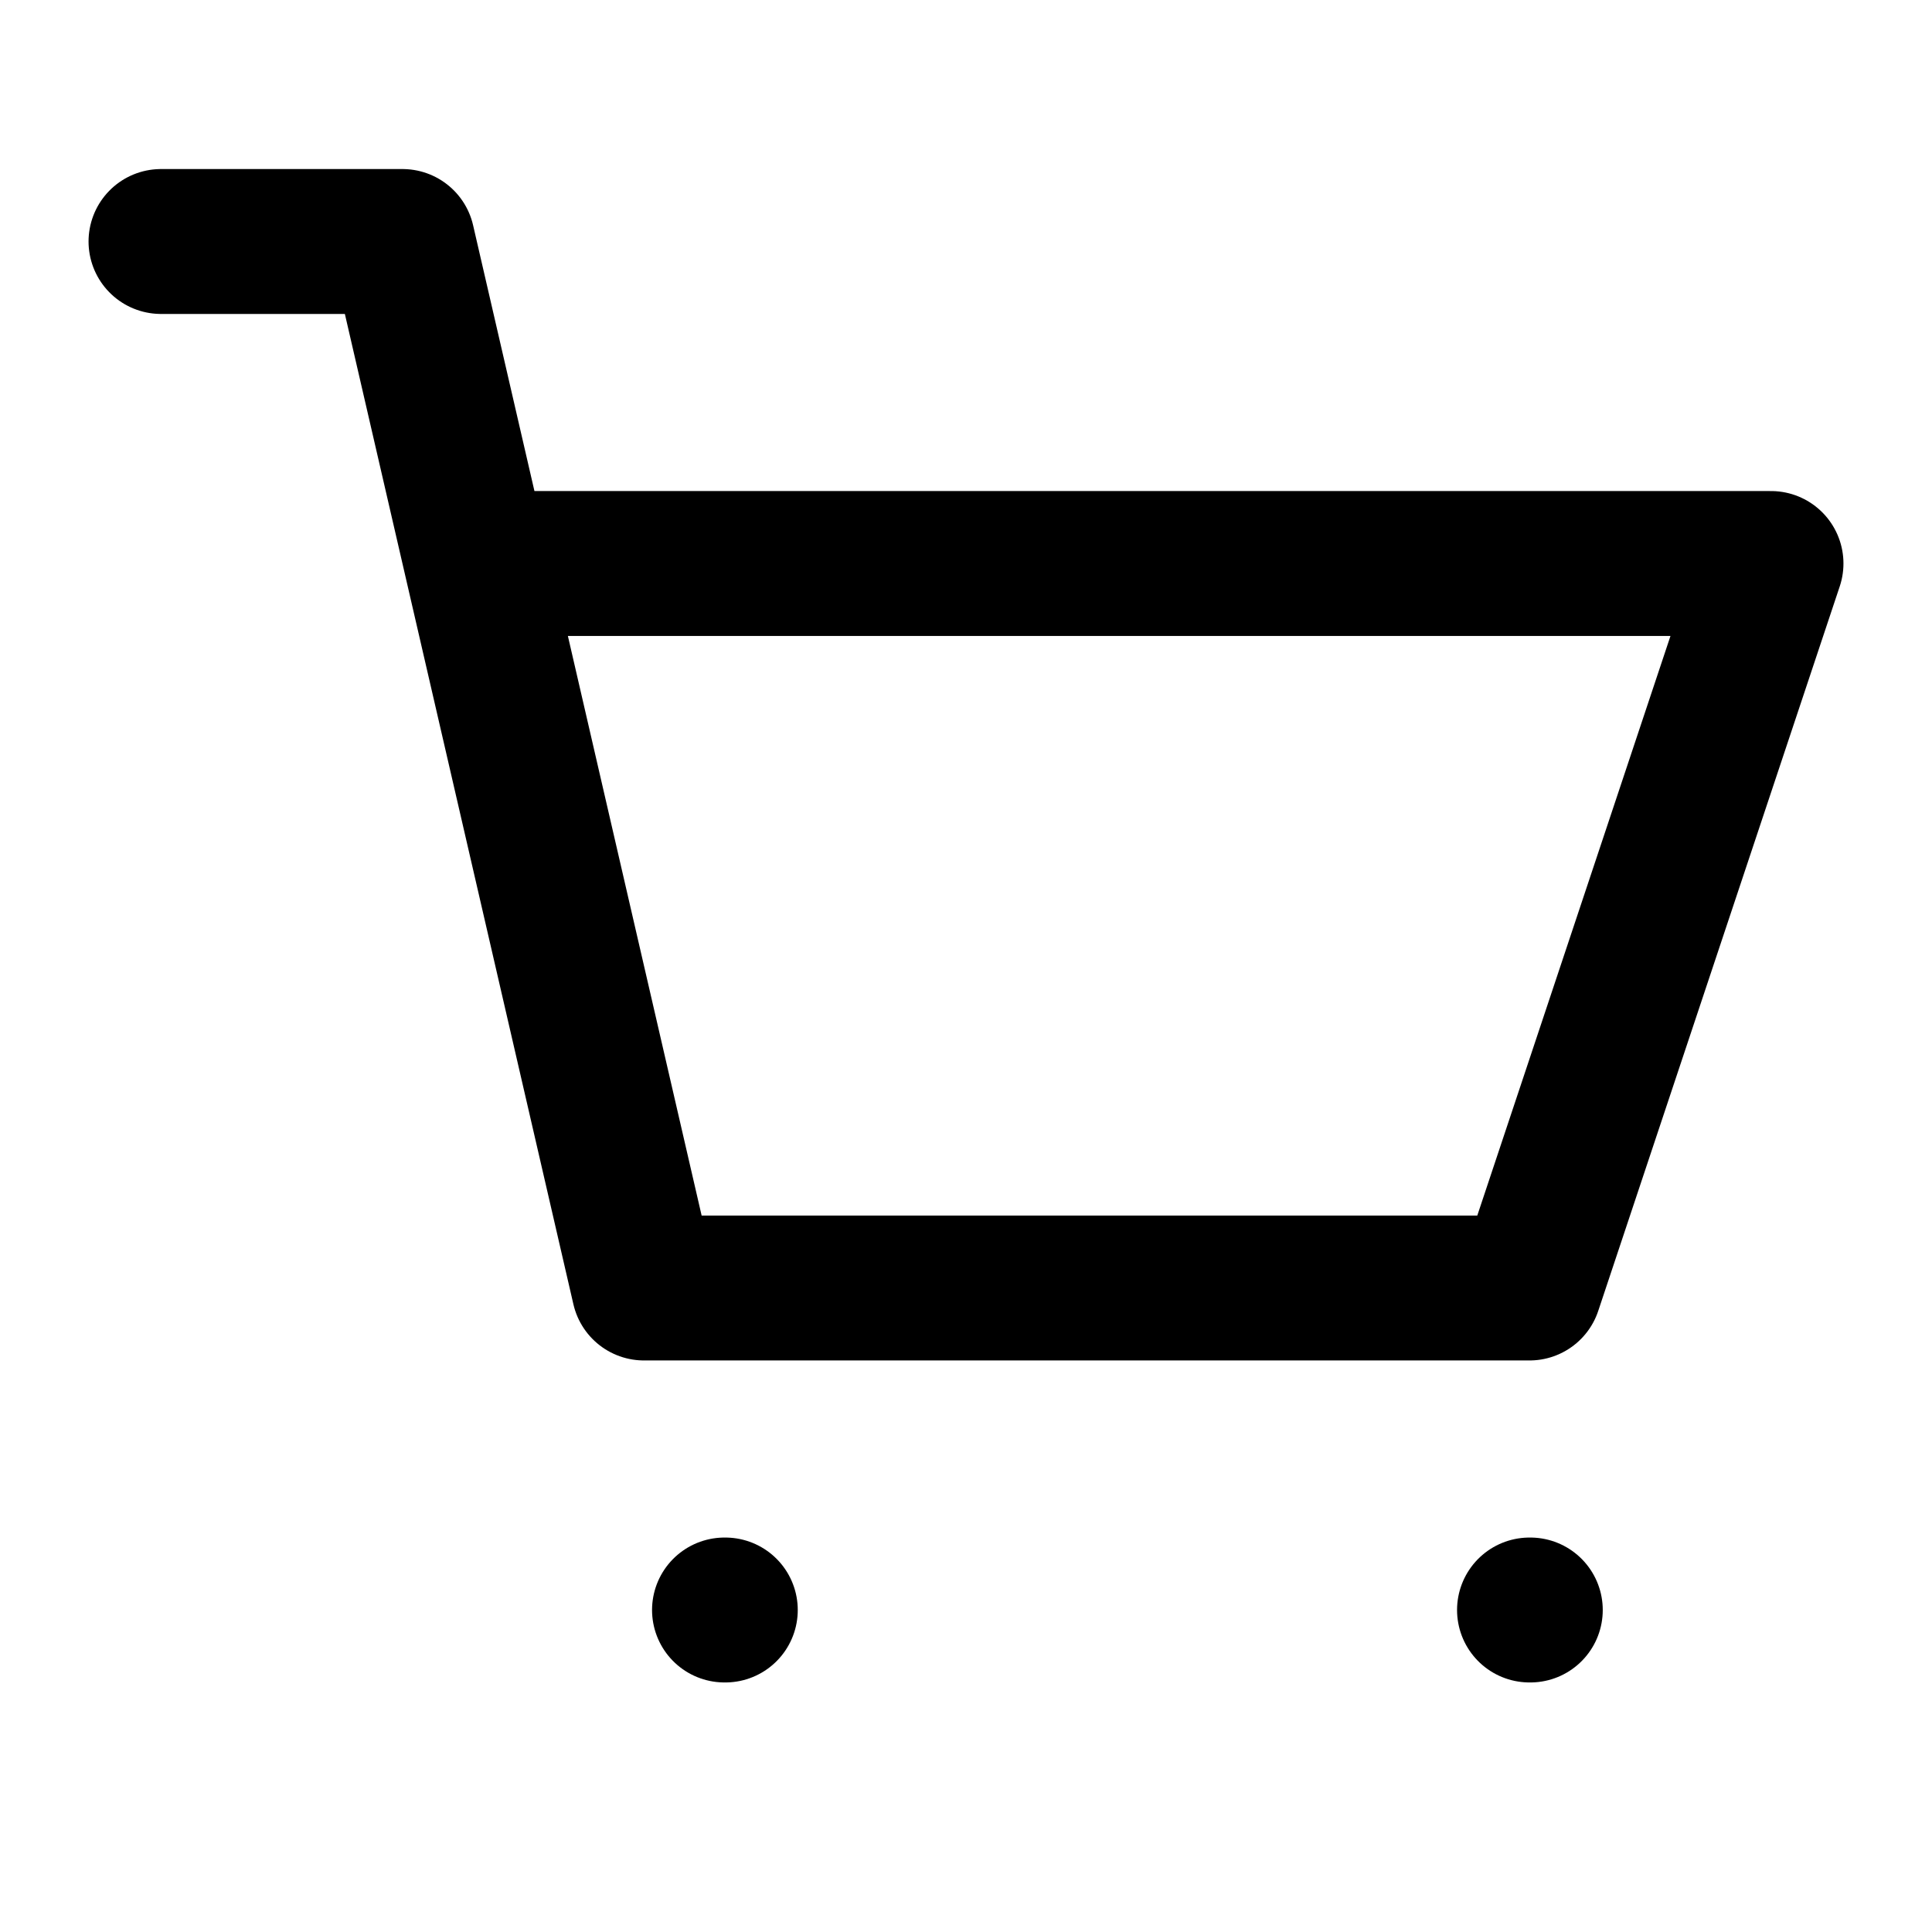
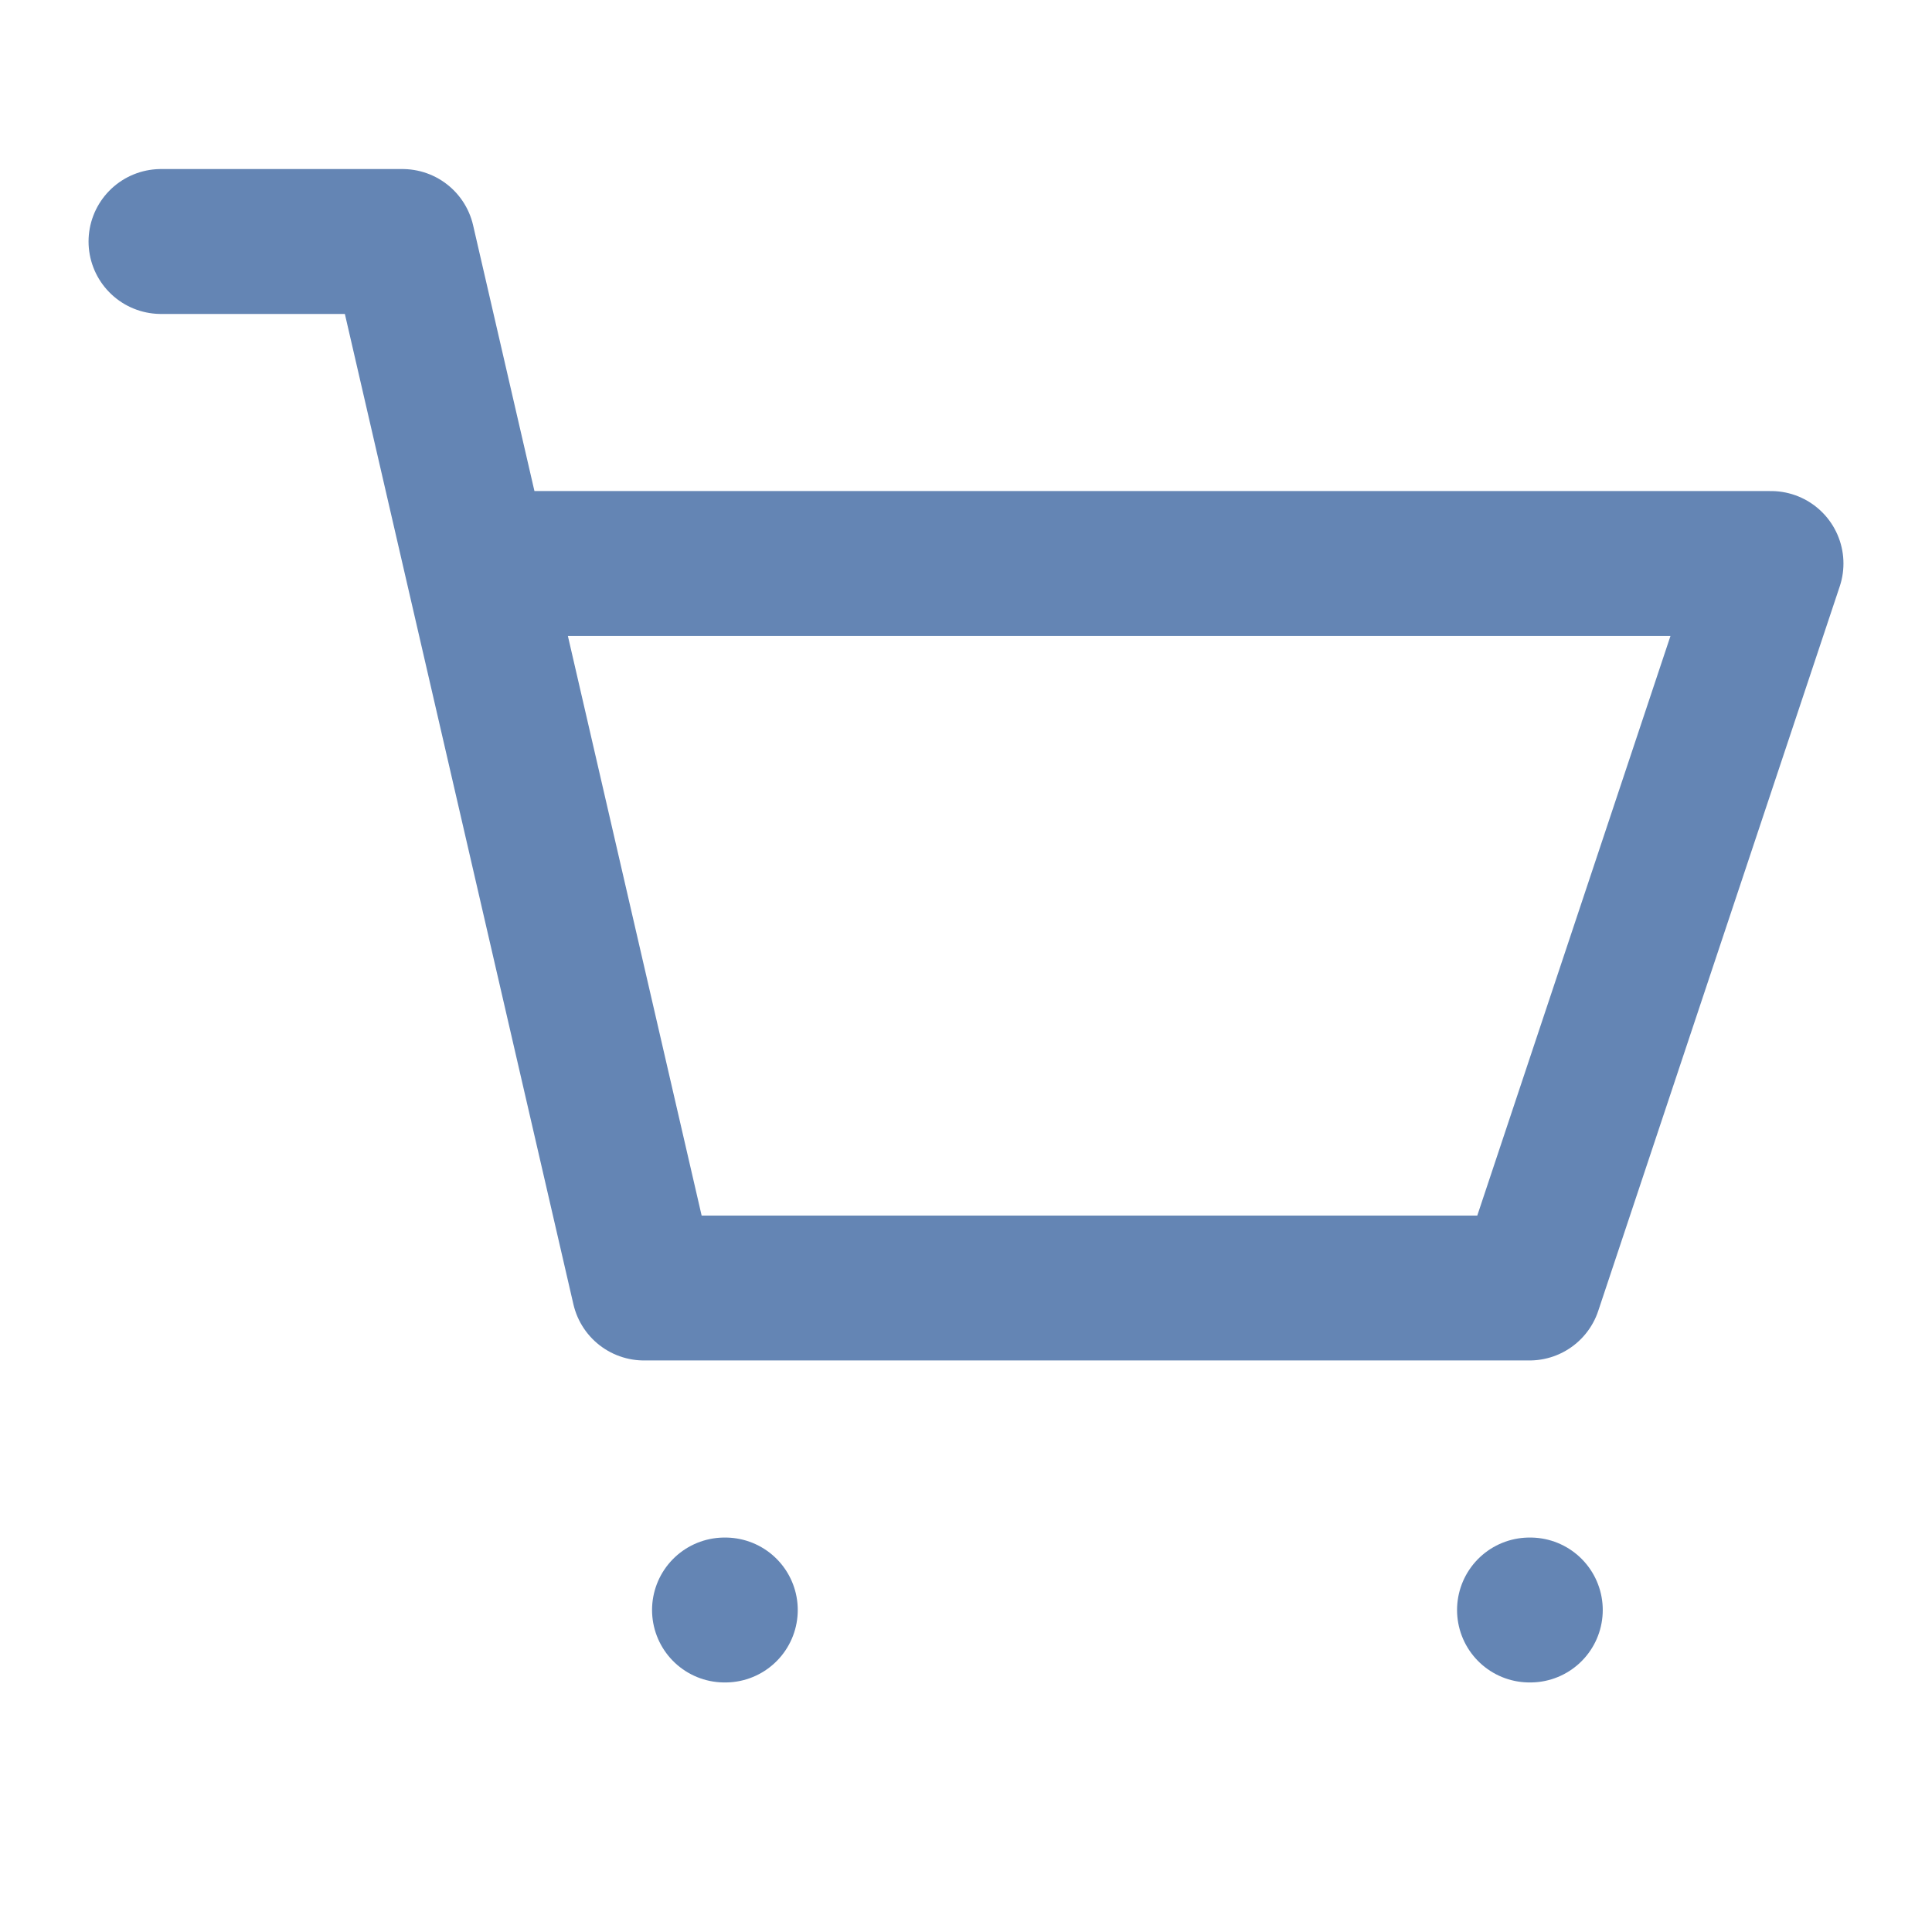
- <svg xmlns="http://www.w3.org/2000/svg" width="18" height="18" viewBox="0 0 24 24" fill="none" stroke="currentColor" stroke-width="1.8" stroke-linecap="round" stroke-linejoin="round">
+ <svg xmlns="http://www.w3.org/2000/svg" width="18" height="18" viewBox="0 0 24 24" fill="none" stroke="#6485b4" stroke-width="1.8" stroke-linecap="round" stroke-linejoin="round">
  <path d="M2 3h3l3 13h11l3-9H6m3 13h.01M19 20h.01" />
</svg>
